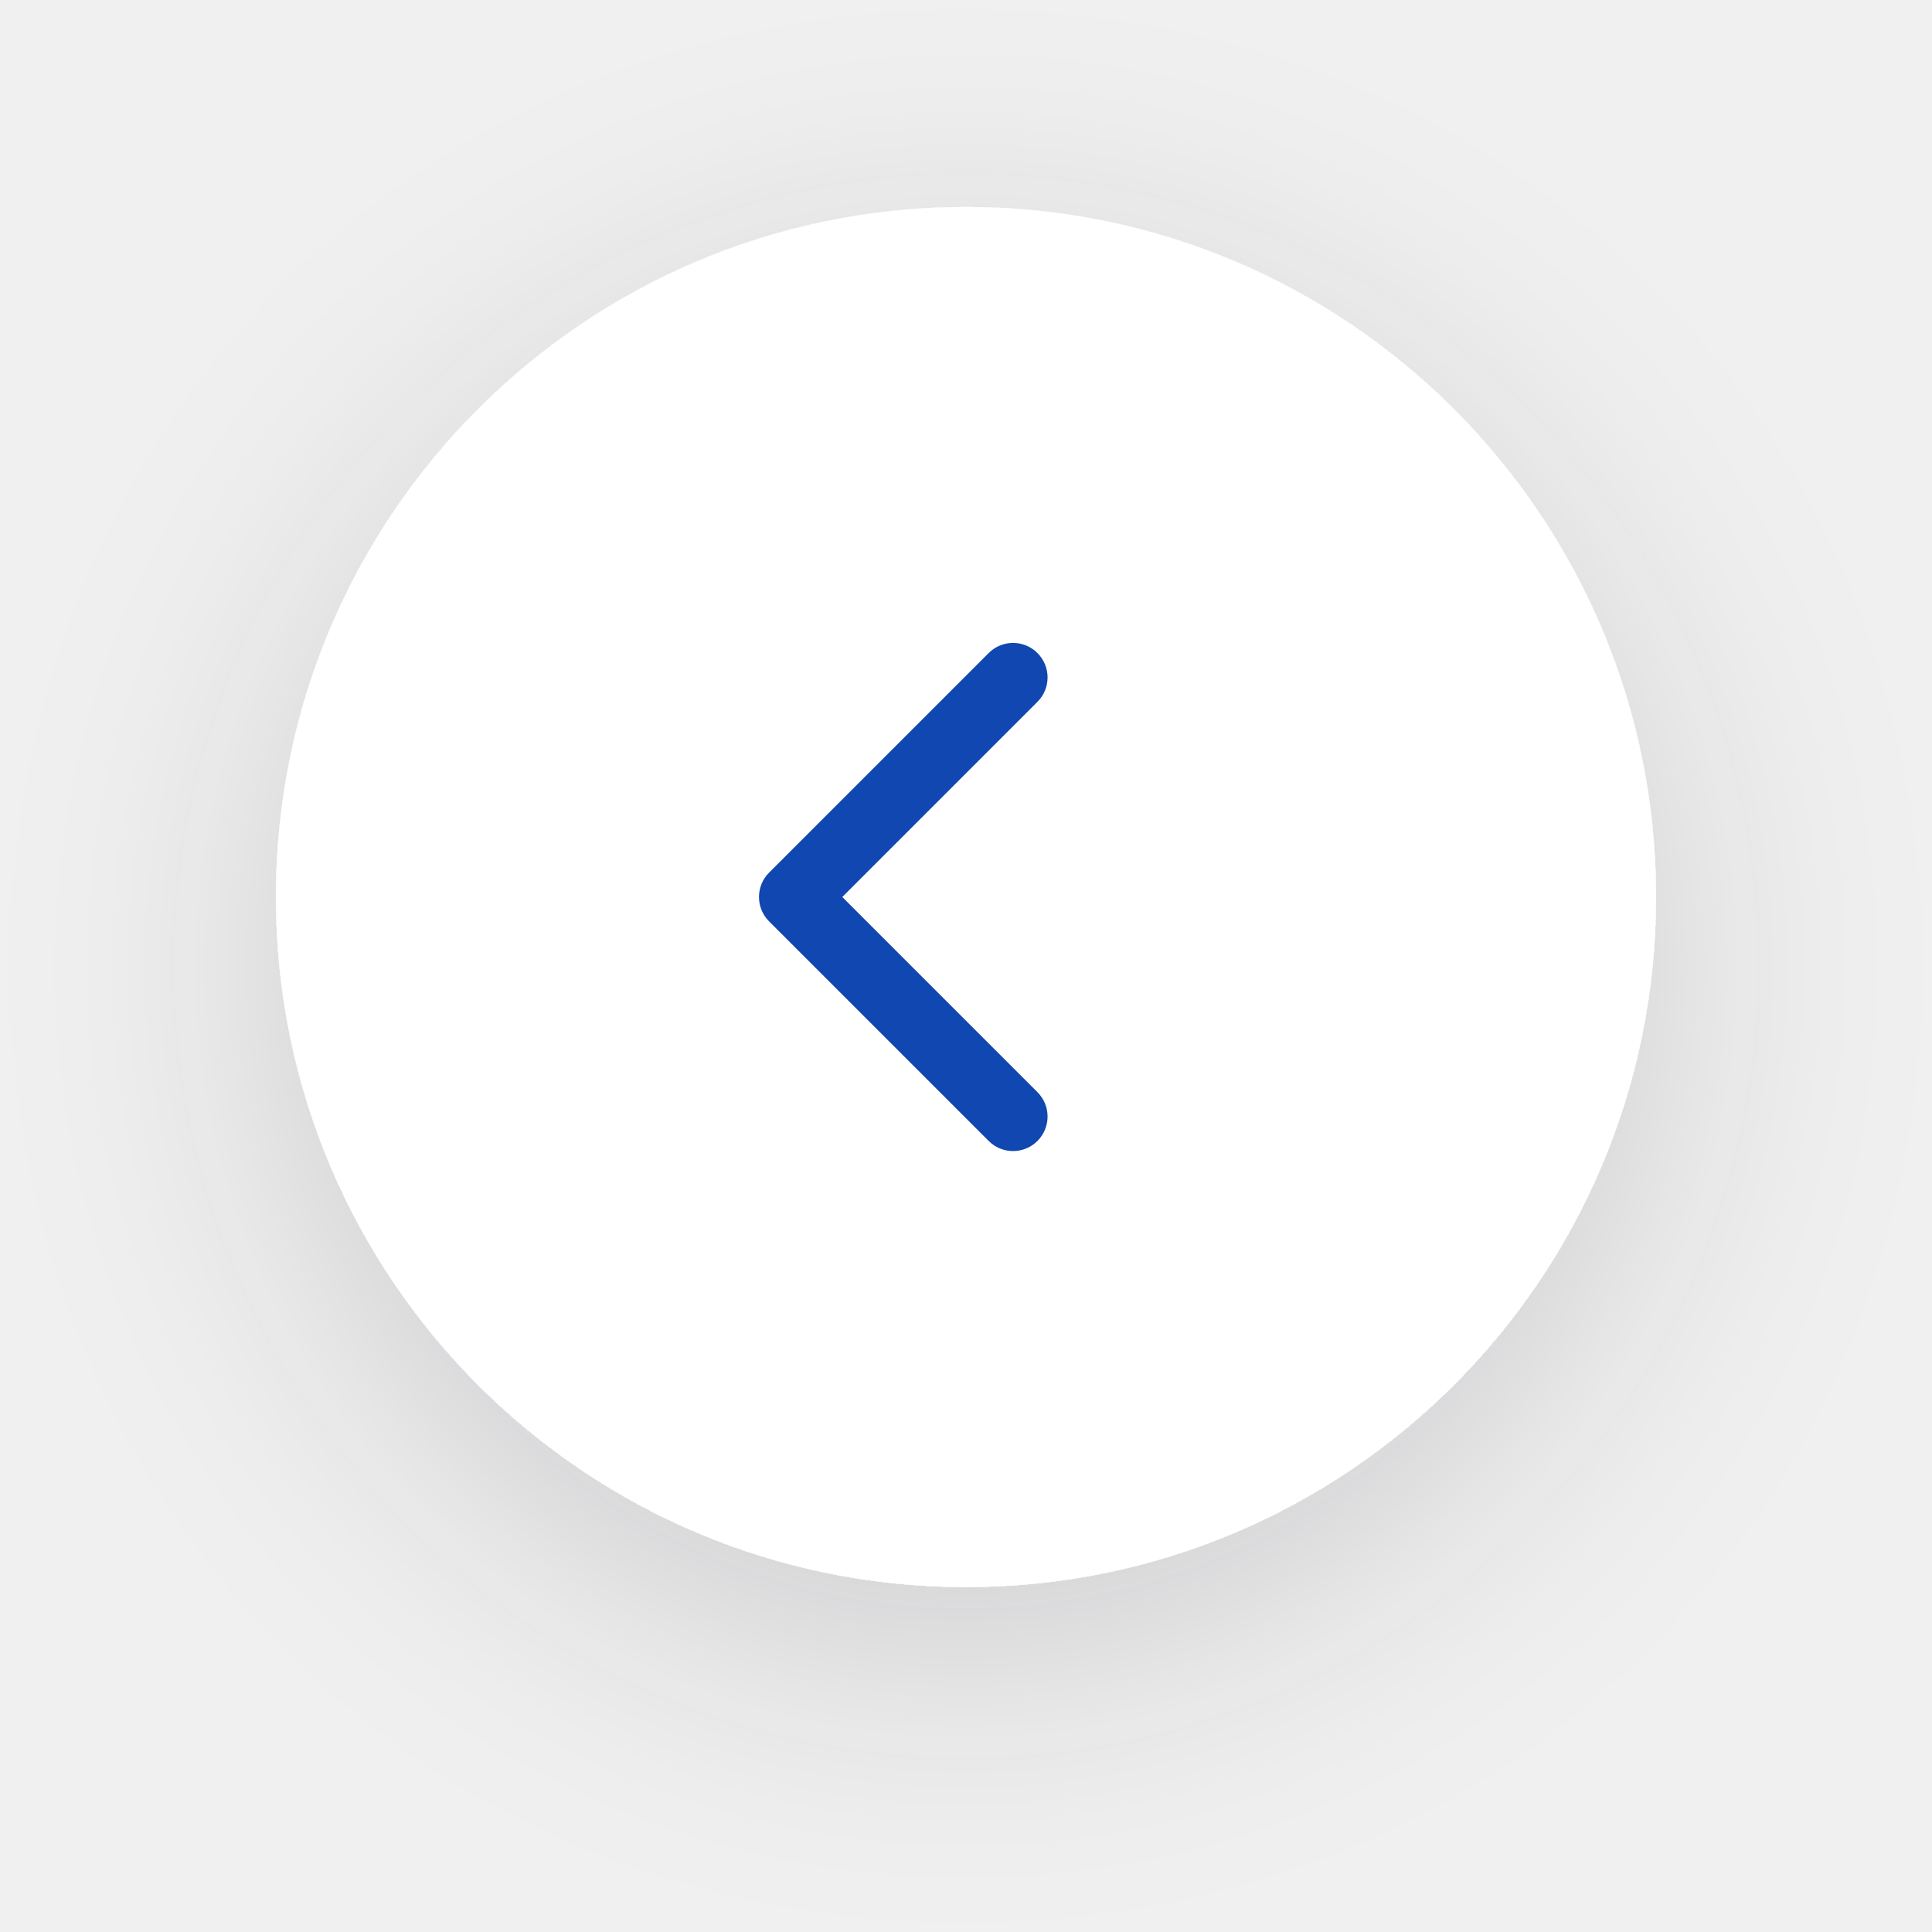
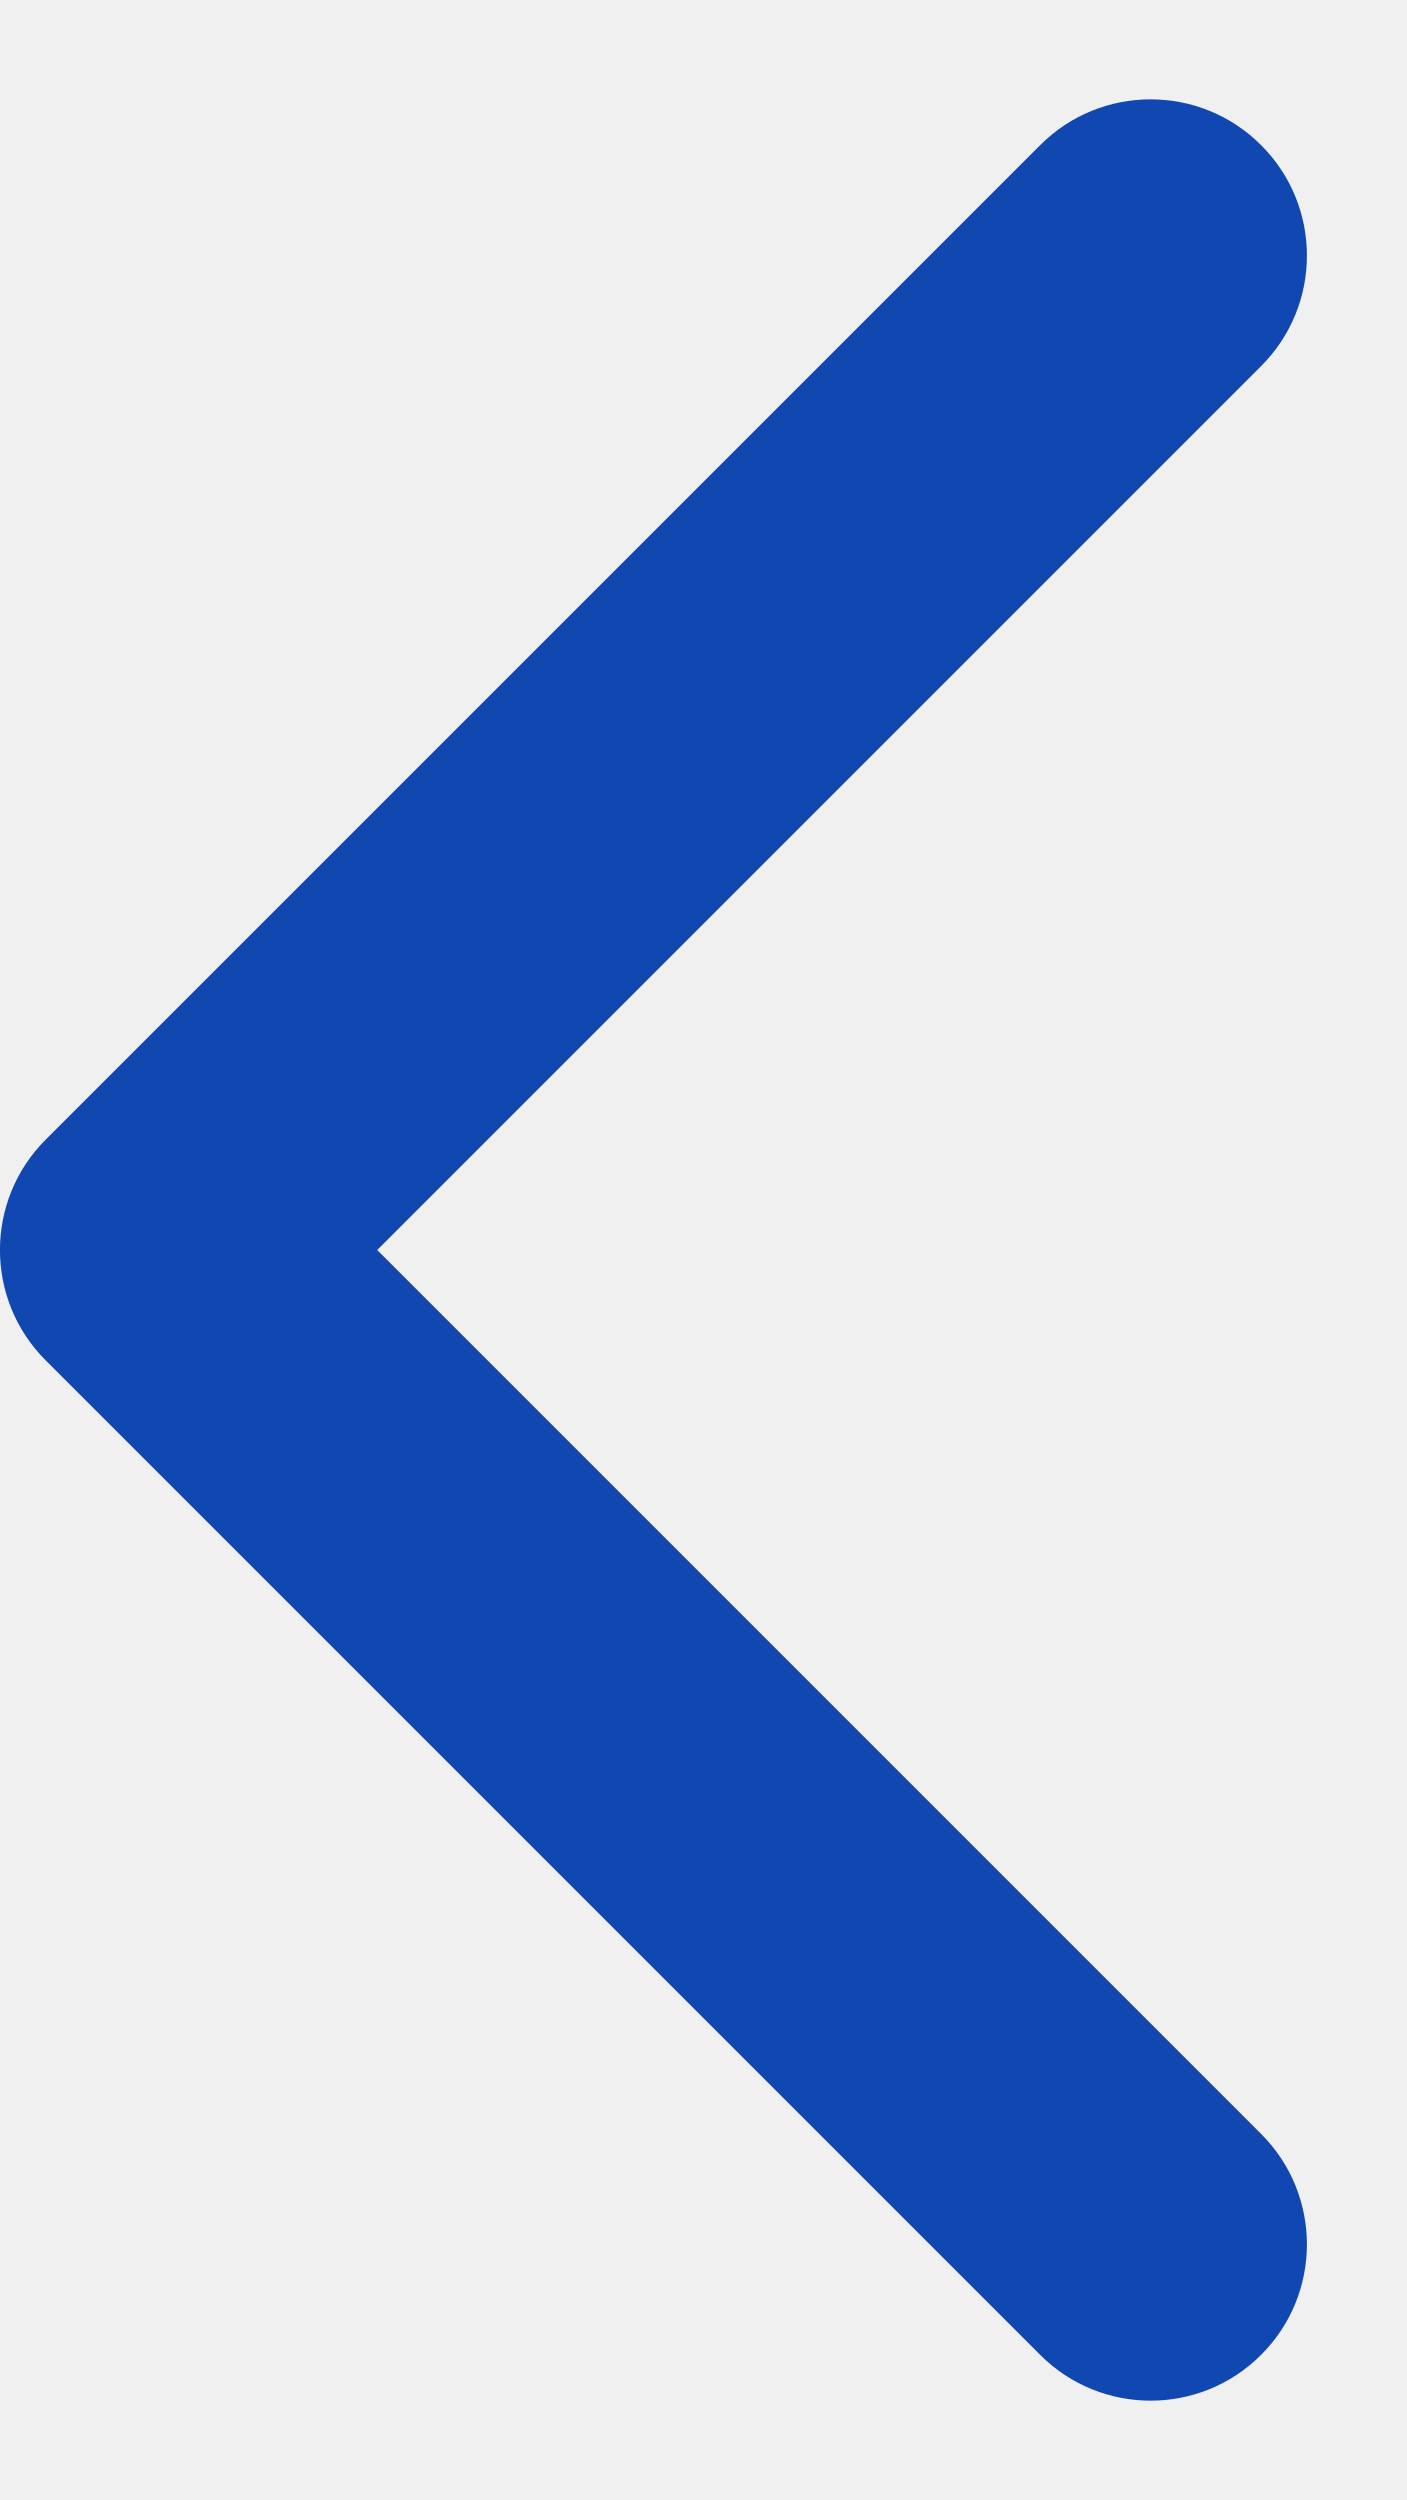
- <svg xmlns="http://www.w3.org/2000/svg" width="56" height="56" viewBox="0 0 56 56" fill="none">
-   <g filter="url(#filter0_d_1110_8527)">
-     <circle cx="20" cy="20" r="20" transform="matrix(-1 0 0 1 48 6)" fill="white" />
-     <path d="M22.293 26.707C21.902 26.317 21.902 25.683 22.293 25.293L28.657 18.929C29.047 18.538 29.68 18.538 30.071 18.929C30.462 19.32 30.462 19.953 30.071 20.343L24.414 26L30.071 31.657C30.462 32.047 30.462 32.681 30.071 33.071C29.68 33.462 29.047 33.462 28.657 33.071L22.293 26.707ZM24 27H23V25H24V27Z" fill="#1047B0" />
-   </g>
-   <defs>
-     <filter id="filter0_d_1110_8527" x="0" y="0" width="56" height="56" filterUnits="userSpaceOnUse" color-interpolation-filters="sRGB">
-       <feFlood flood-opacity="0" result="BackgroundImageFix" />
-       <feColorMatrix in="SourceAlpha" type="matrix" values="0 0 0 0 0 0 0 0 0 0 0 0 0 0 0 0 0 0 127 0" result="hardAlpha" />
-       <feOffset dy="2" />
-       <feGaussianBlur stdDeviation="4" />
-       <feComposite in2="hardAlpha" operator="out" />
-       <feColorMatrix type="matrix" values="0 0 0 0 0.065 0 0 0 0 0.065 0 0 0 0 0.116 0 0 0 0.15 0" />
-       <feBlend mode="normal" in2="BackgroundImageFix" result="effect1_dropShadow_1110_8527" />
-       <feBlend mode="normal" in="SourceGraphic" in2="effect1_dropShadow_1110_8527" result="shape" />
-     </filter>
-   </defs>
+ <svg xmlns="http://www.w3.org/2000/svg" width="9" height="16" viewBox="0 0 9 16" fill="none">
+   <path d="M0.293 8.707C-0.098 8.317 -0.098 7.683 0.293 7.293L6.657 0.929C7.047 0.538 7.681 0.538 8.071 0.929C8.462 1.319 8.462 1.953 8.071 2.343L2.414 8L8.071 13.657C8.462 14.047 8.462 14.681 8.071 15.071C7.681 15.462 7.047 15.462 6.657 15.071L0.293 8.707ZM2 9H1V7H2V9Z" fill="#1047B0" />
</svg>
